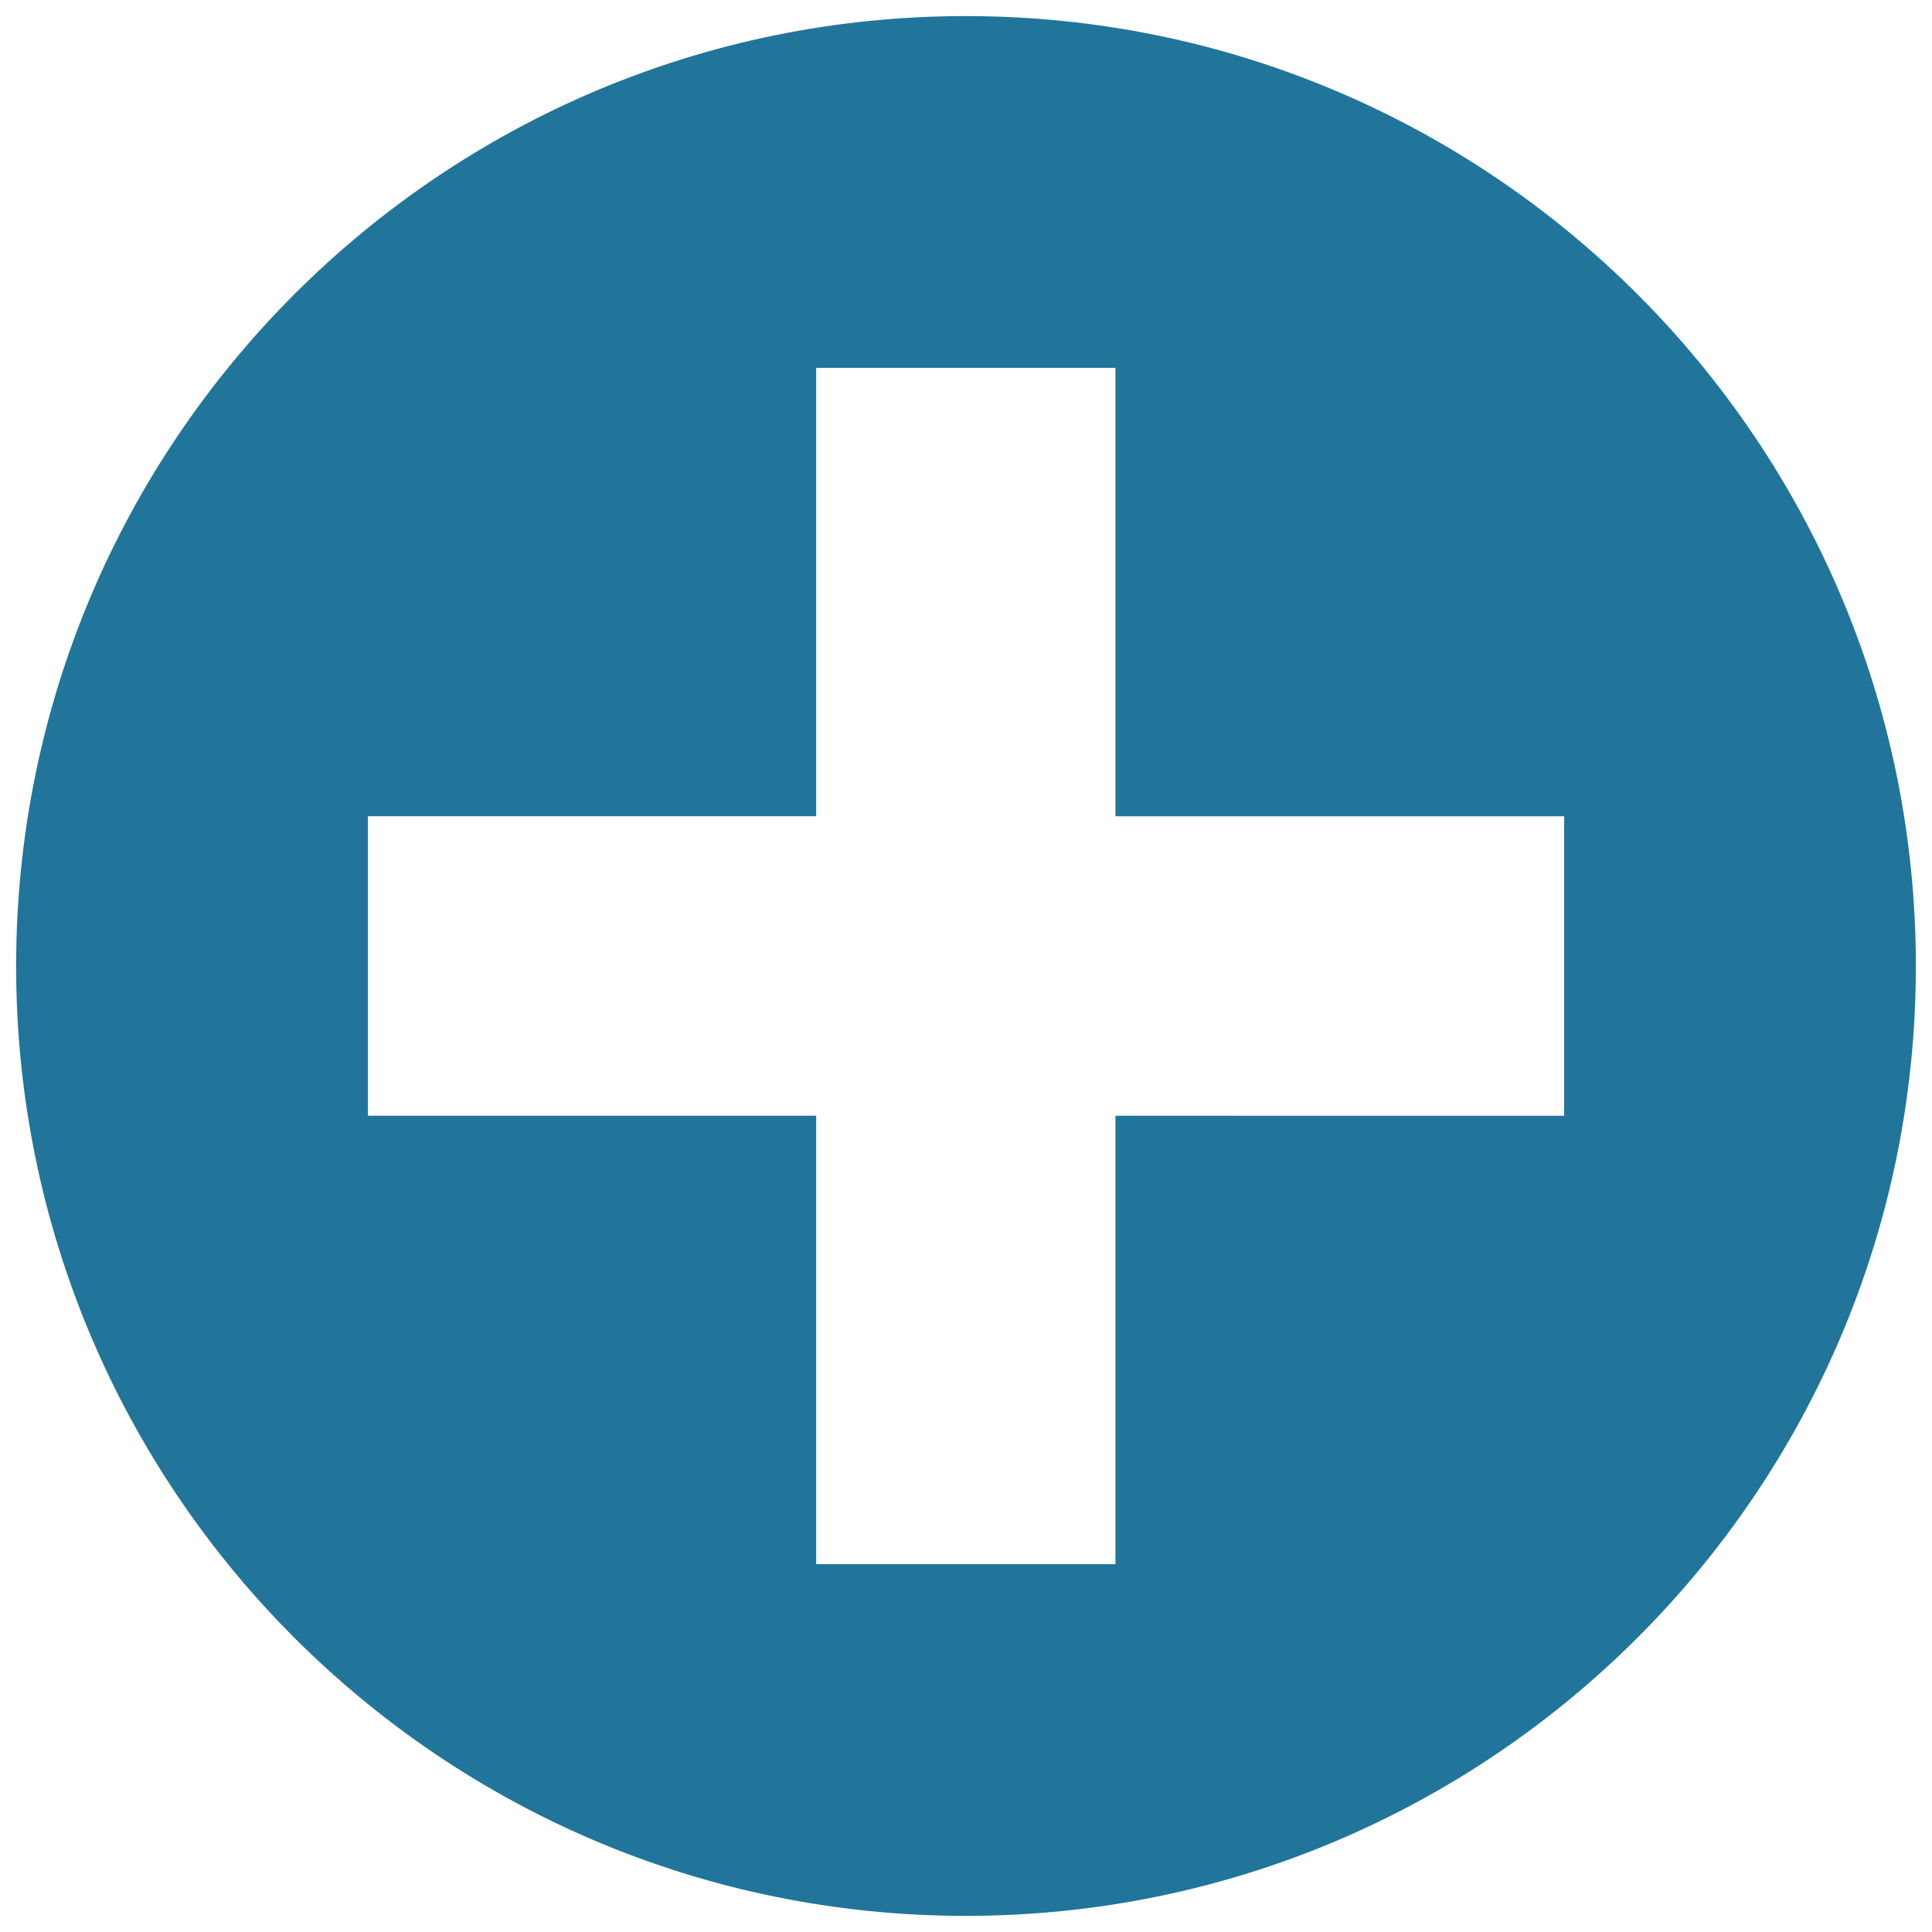
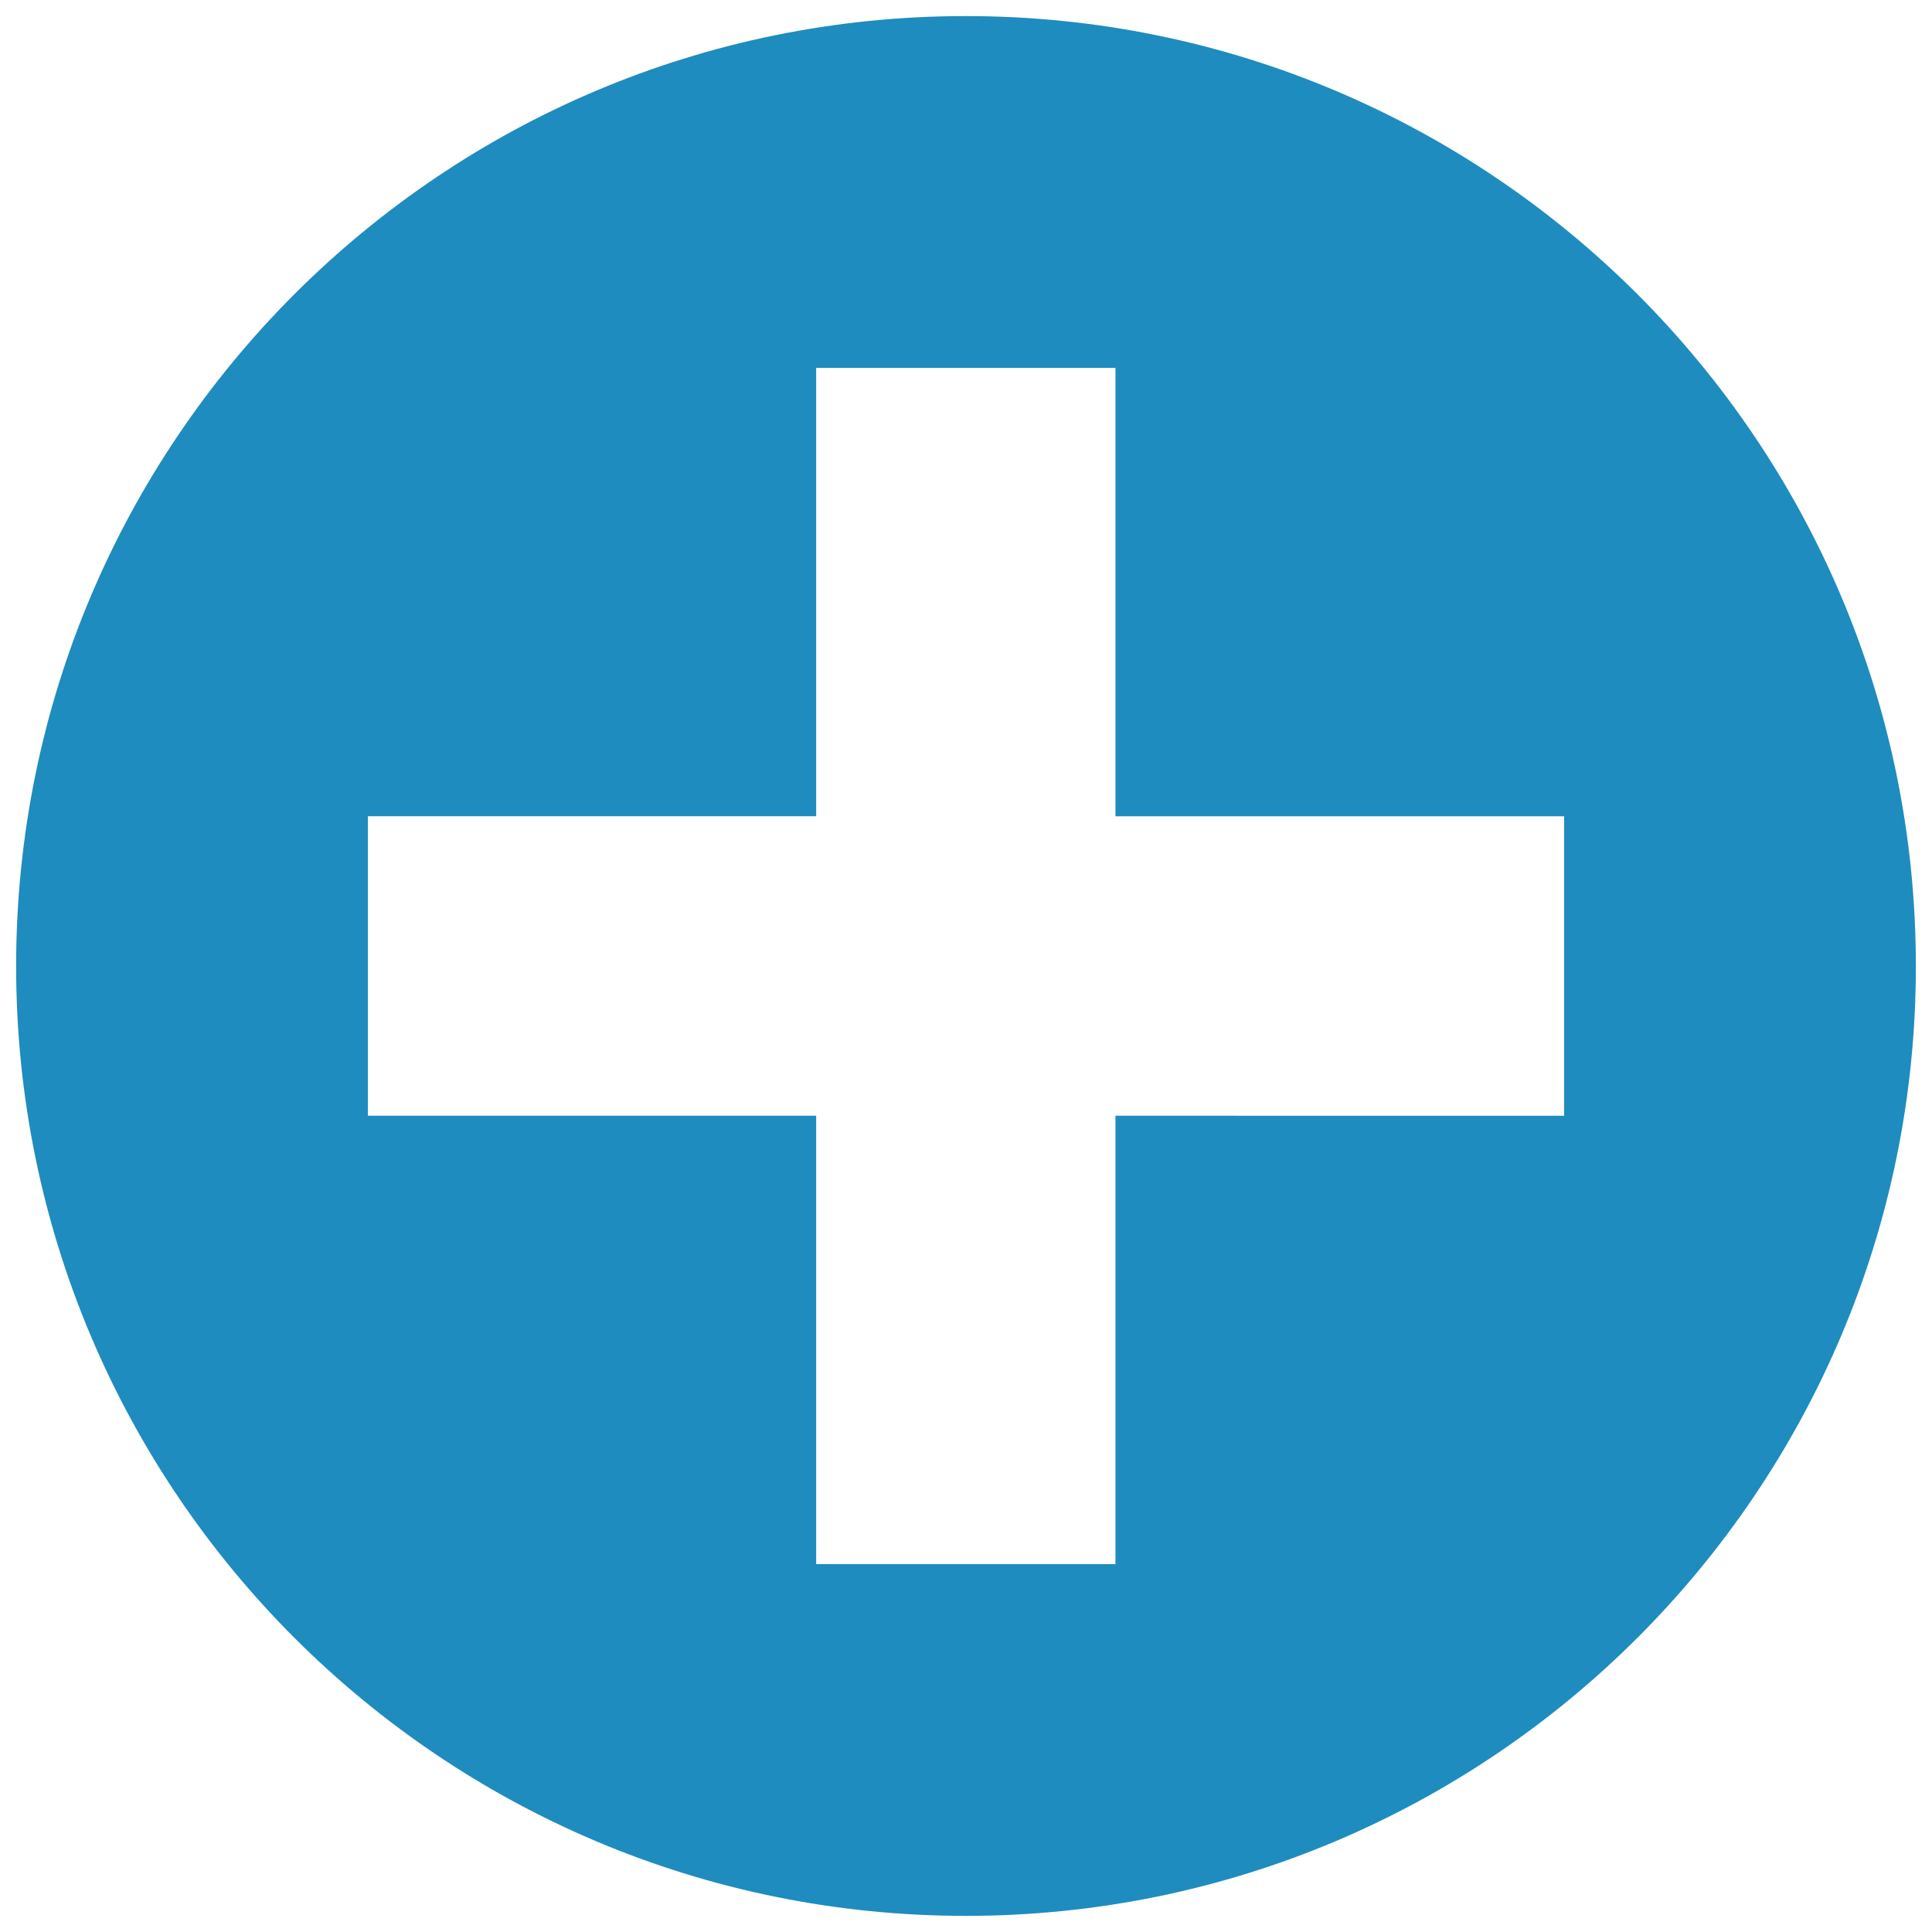
<svg xmlns="http://www.w3.org/2000/svg" version="1.1" id="Layer_1" x="0px" y="0px" width="40px" height="40px" viewBox="0 0 40 40" enable-background="new 0 0 40 40" xml:space="preserve">
  <g id="Layer_1_1_" display="none">
    <path display="inline" d="M19.477,0c0.864,0,1.739,0.058,2.619,0.176c10.676,1.438,18.166,11.249,16.729,21.92   c-1.32,9.789-9.691,16.902-19.301,16.902c-0.862,0-1.739-0.061-2.621-0.176C6.229,37.389-1.261,27.578,0.177,16.902   C1.491,7.109,9.861,0,19.477,0 M19.477,2.48c-8.474,0-15.713,6.343-16.843,14.751C2.029,21.738,3.212,26.21,5.97,29.824   c2.757,3.609,6.758,5.936,11.263,6.539c0.763,0.104,1.532,0.154,2.291,0.154c8.469,0,15.708-6.348,16.842-14.754   c0.604-4.508-0.578-8.979-3.337-12.592c-2.76-3.614-6.762-5.938-11.271-6.545C21.006,2.532,20.235,2.48,19.477,2.48" />
  </g>
  <g id="Layer_2">
-     <path fill="#21759B" d="M19.996,0.333c-10.863,0-19.662,8.808-19.662,19.67c0,10.856,8.799,19.663,19.662,19.663   s19.67-8.807,19.67-19.663C39.666,9.142,30.859,0.333,19.996,0.333z M23.094,23.1v9.284h-6.196V23.1H7.616v-6.201h9.282V7.616   h6.196V16.9h9.29v6.201L23.094,23.1L23.094,23.1z" />
+     <path fill="#1E8CBE" d="M19.996,0.333c-10.863,0-19.662,8.808-19.662,19.67c0,10.856,8.799,19.663,19.662,19.663   s19.67-8.807,19.67-19.663C39.666,9.142,30.859,0.333,19.996,0.333z M23.094,23.1v9.284h-6.196V23.1H7.616v-6.201h9.282V7.616   h6.196V16.9h9.29v6.201L23.094,23.1L23.094,23.1z" />
  </g>
</svg>
